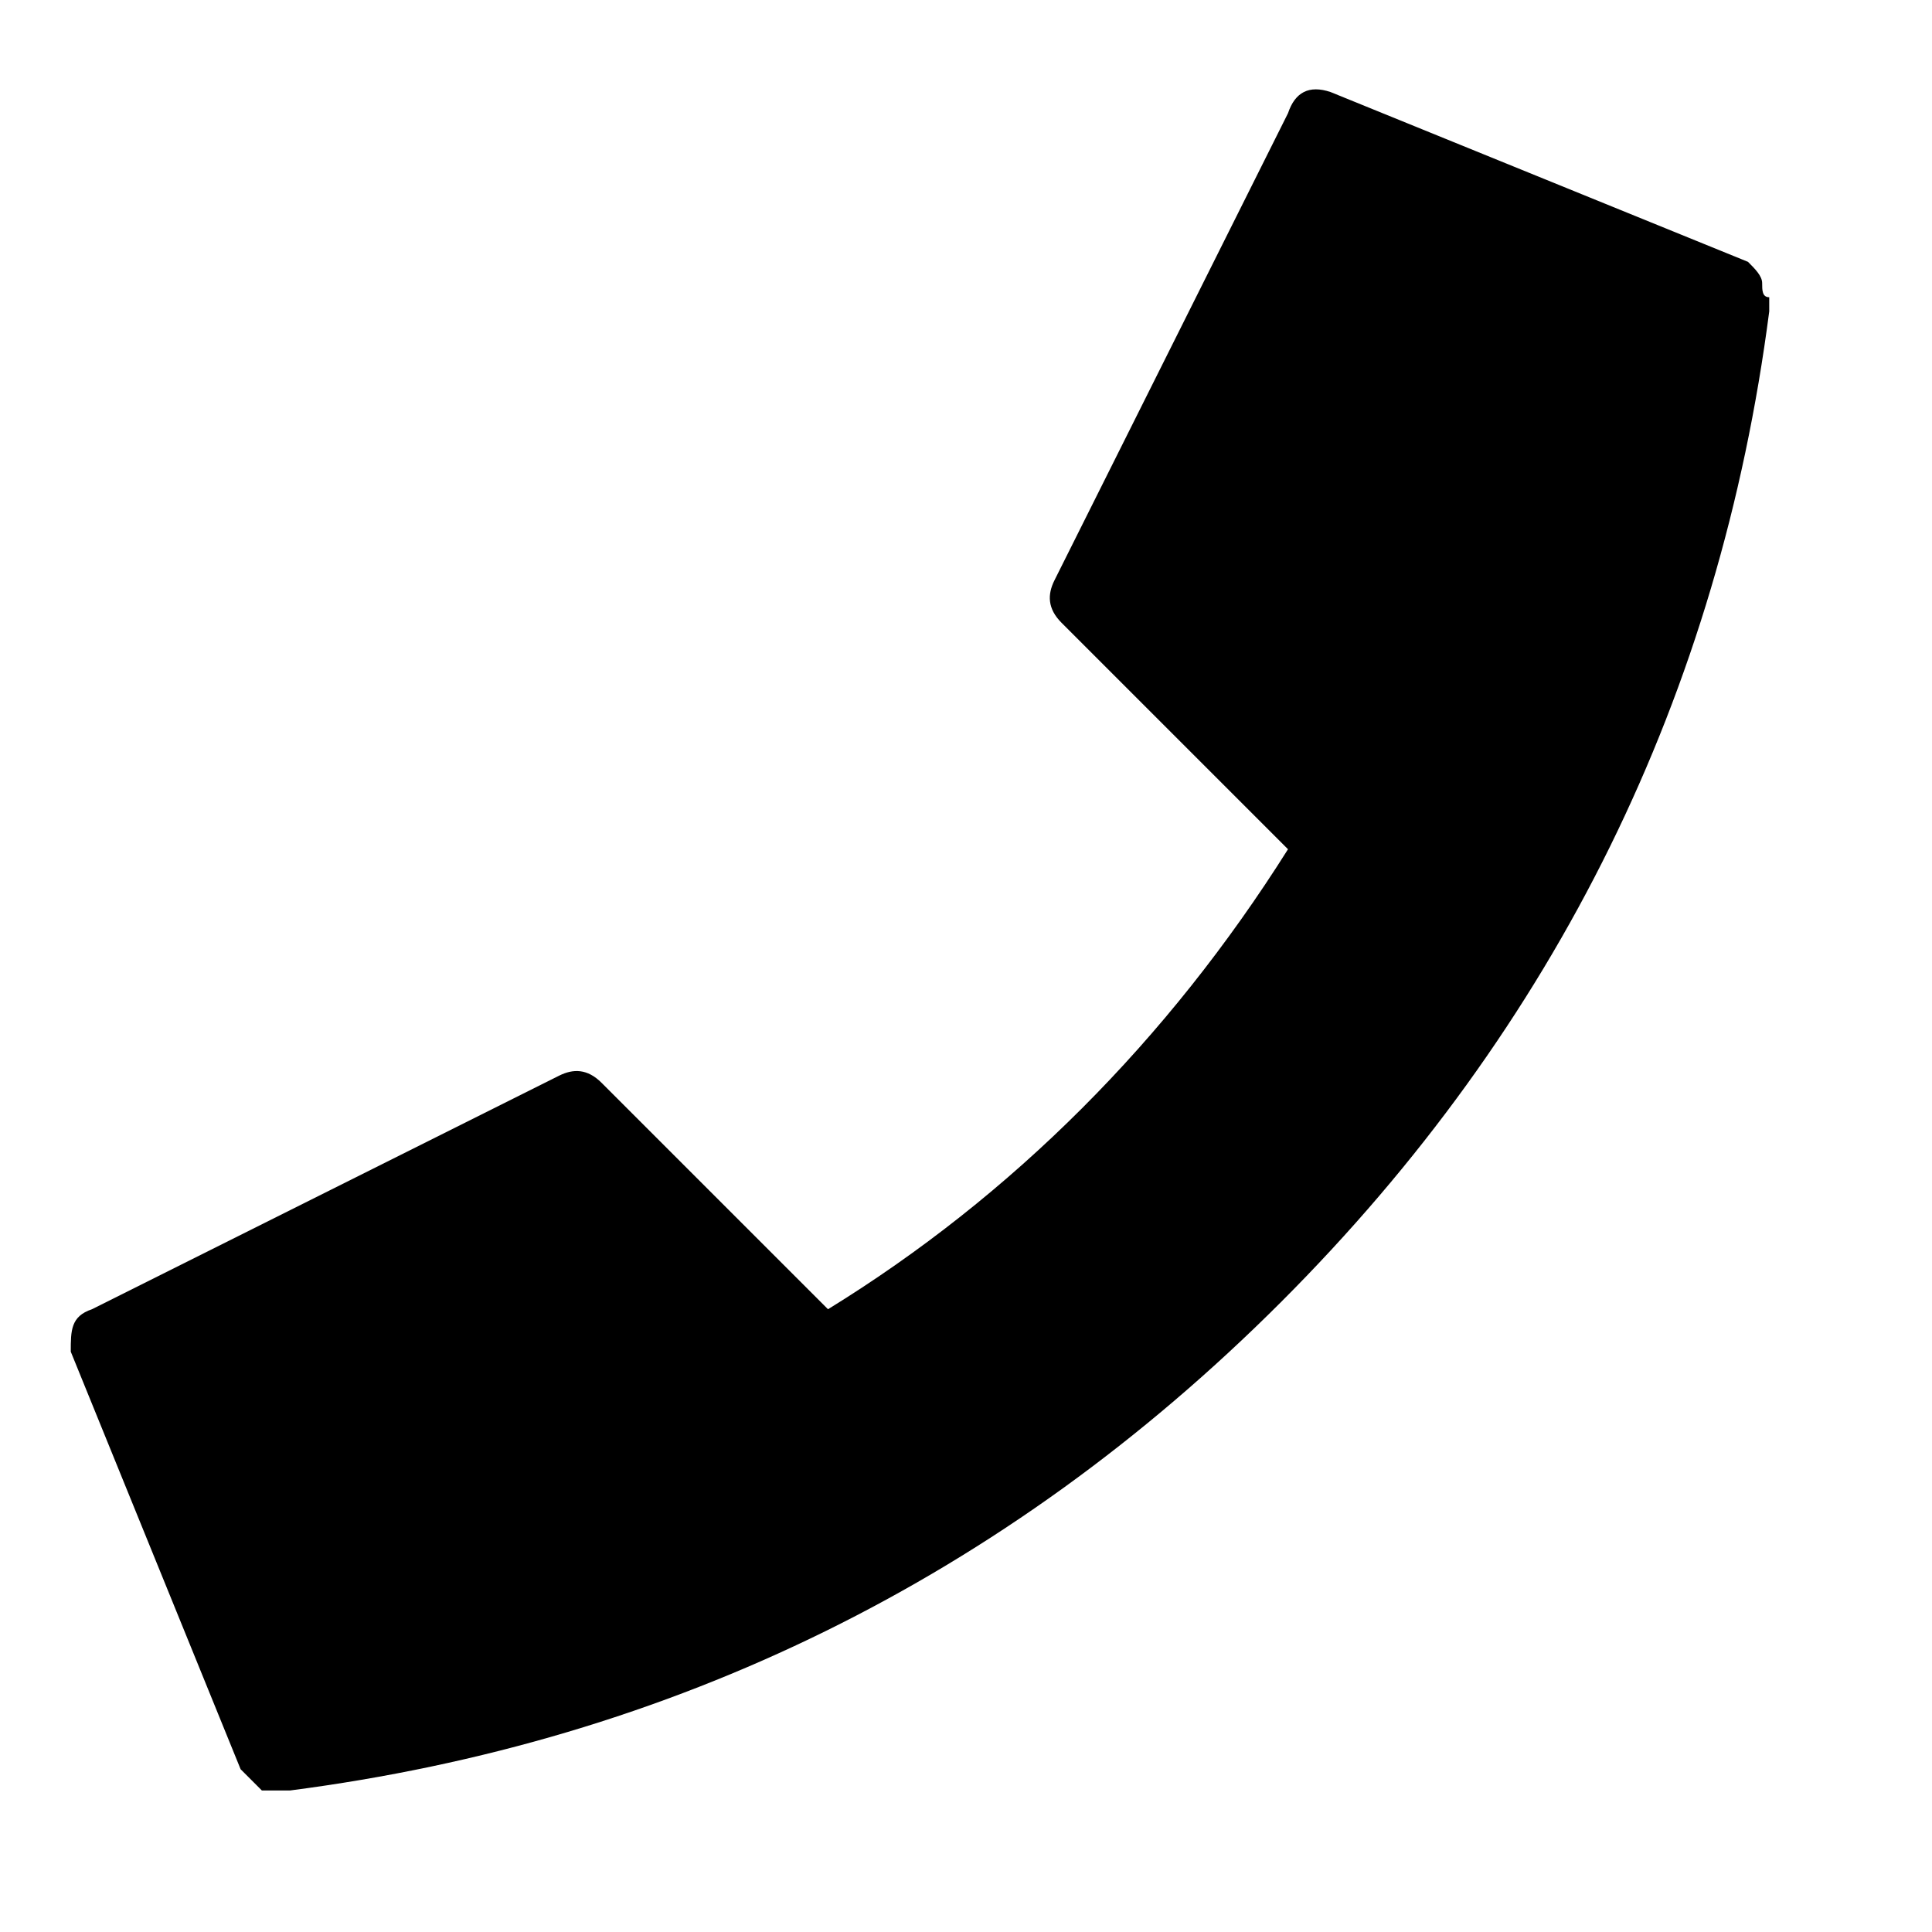
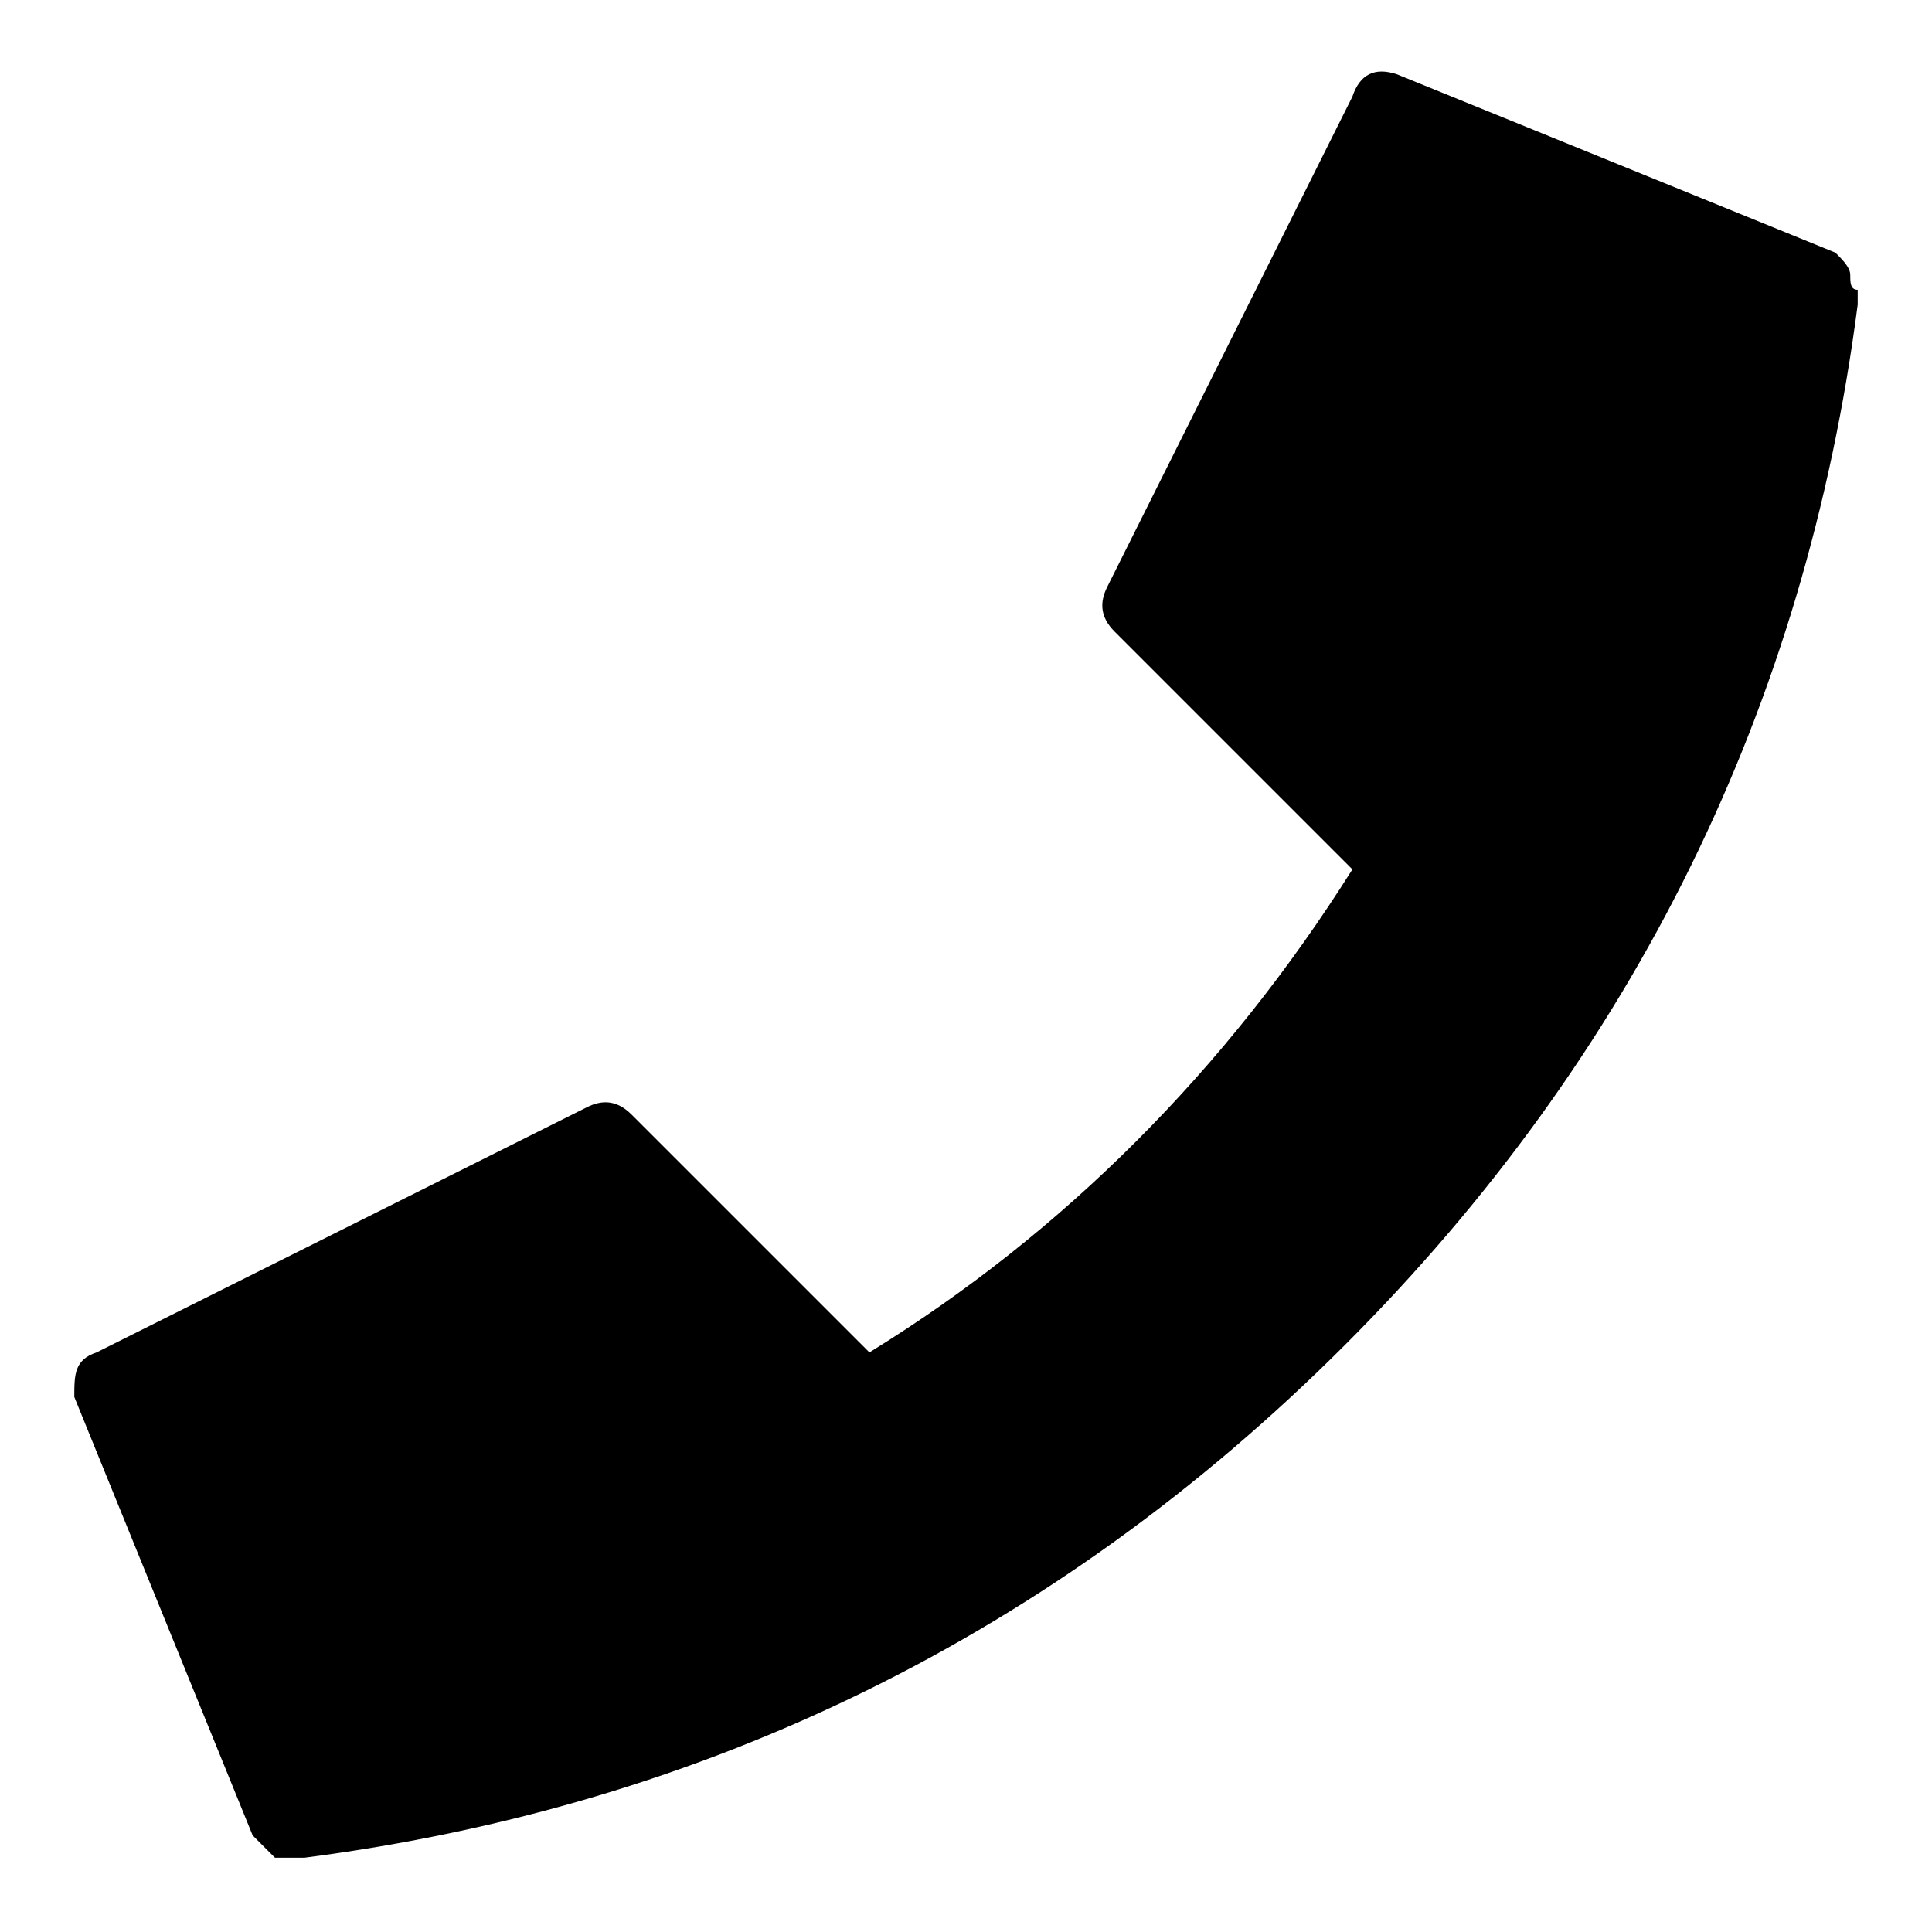
- <svg xmlns="http://www.w3.org/2000/svg" viewBox="0 0 27.3 27.3">
-   <path class="st2" d="M24.9 4c0-.1-.1-.2-.2-.3l-5.9-2.4c-.3-.1-.5 0-.6.3l-3.3 6.6c-.1.2-.1.4.1.6l3.2 3.2c-1.7 2.7-3.9 4.9-6.5 6.5l-3.2-3.2c-.2-.2-.4-.2-.6-.1l-6.6 3.3c-.3.1-.3.3-.3.6L3.4 25l.3.3h.4c5.4-.7 10.1-3 14-6.9s6.2-8.6 6.9-14v-.2c-.1 0-.1-.1-.1-.2" />
+ <svg xmlns="http://www.w3.org/2000/svg" version="1.1" id="Layer_1" x="0px" y="0px" viewBox="0 0 26 26" style="enable-background:new 0 0 26 26;" xml:space="preserve">
+   <path d="M24.9,3.7c0-0.1-0.1-0.2-0.2-0.3L18.8,1c-0.3-0.1-0.5,0-0.6,0.3l-3.3,6.6c-0.1,0.2-0.1,0.4,0.1,0.6l3.2,3.2  c-1.7,2.7-3.9,4.9-6.5,6.5L8.5,15c-0.2-0.2-0.4-0.2-0.6-0.1l-6.6,3.3C1,18.3,1,18.5,1,18.8l2.4,5.9L3.7,25h0.4  c5.4-0.7,10.1-3,14-6.9s6.2-8.6,6.9-14V3.9C24.9,3.9,24.9,3.8,24.9,3.7" />
</svg>
